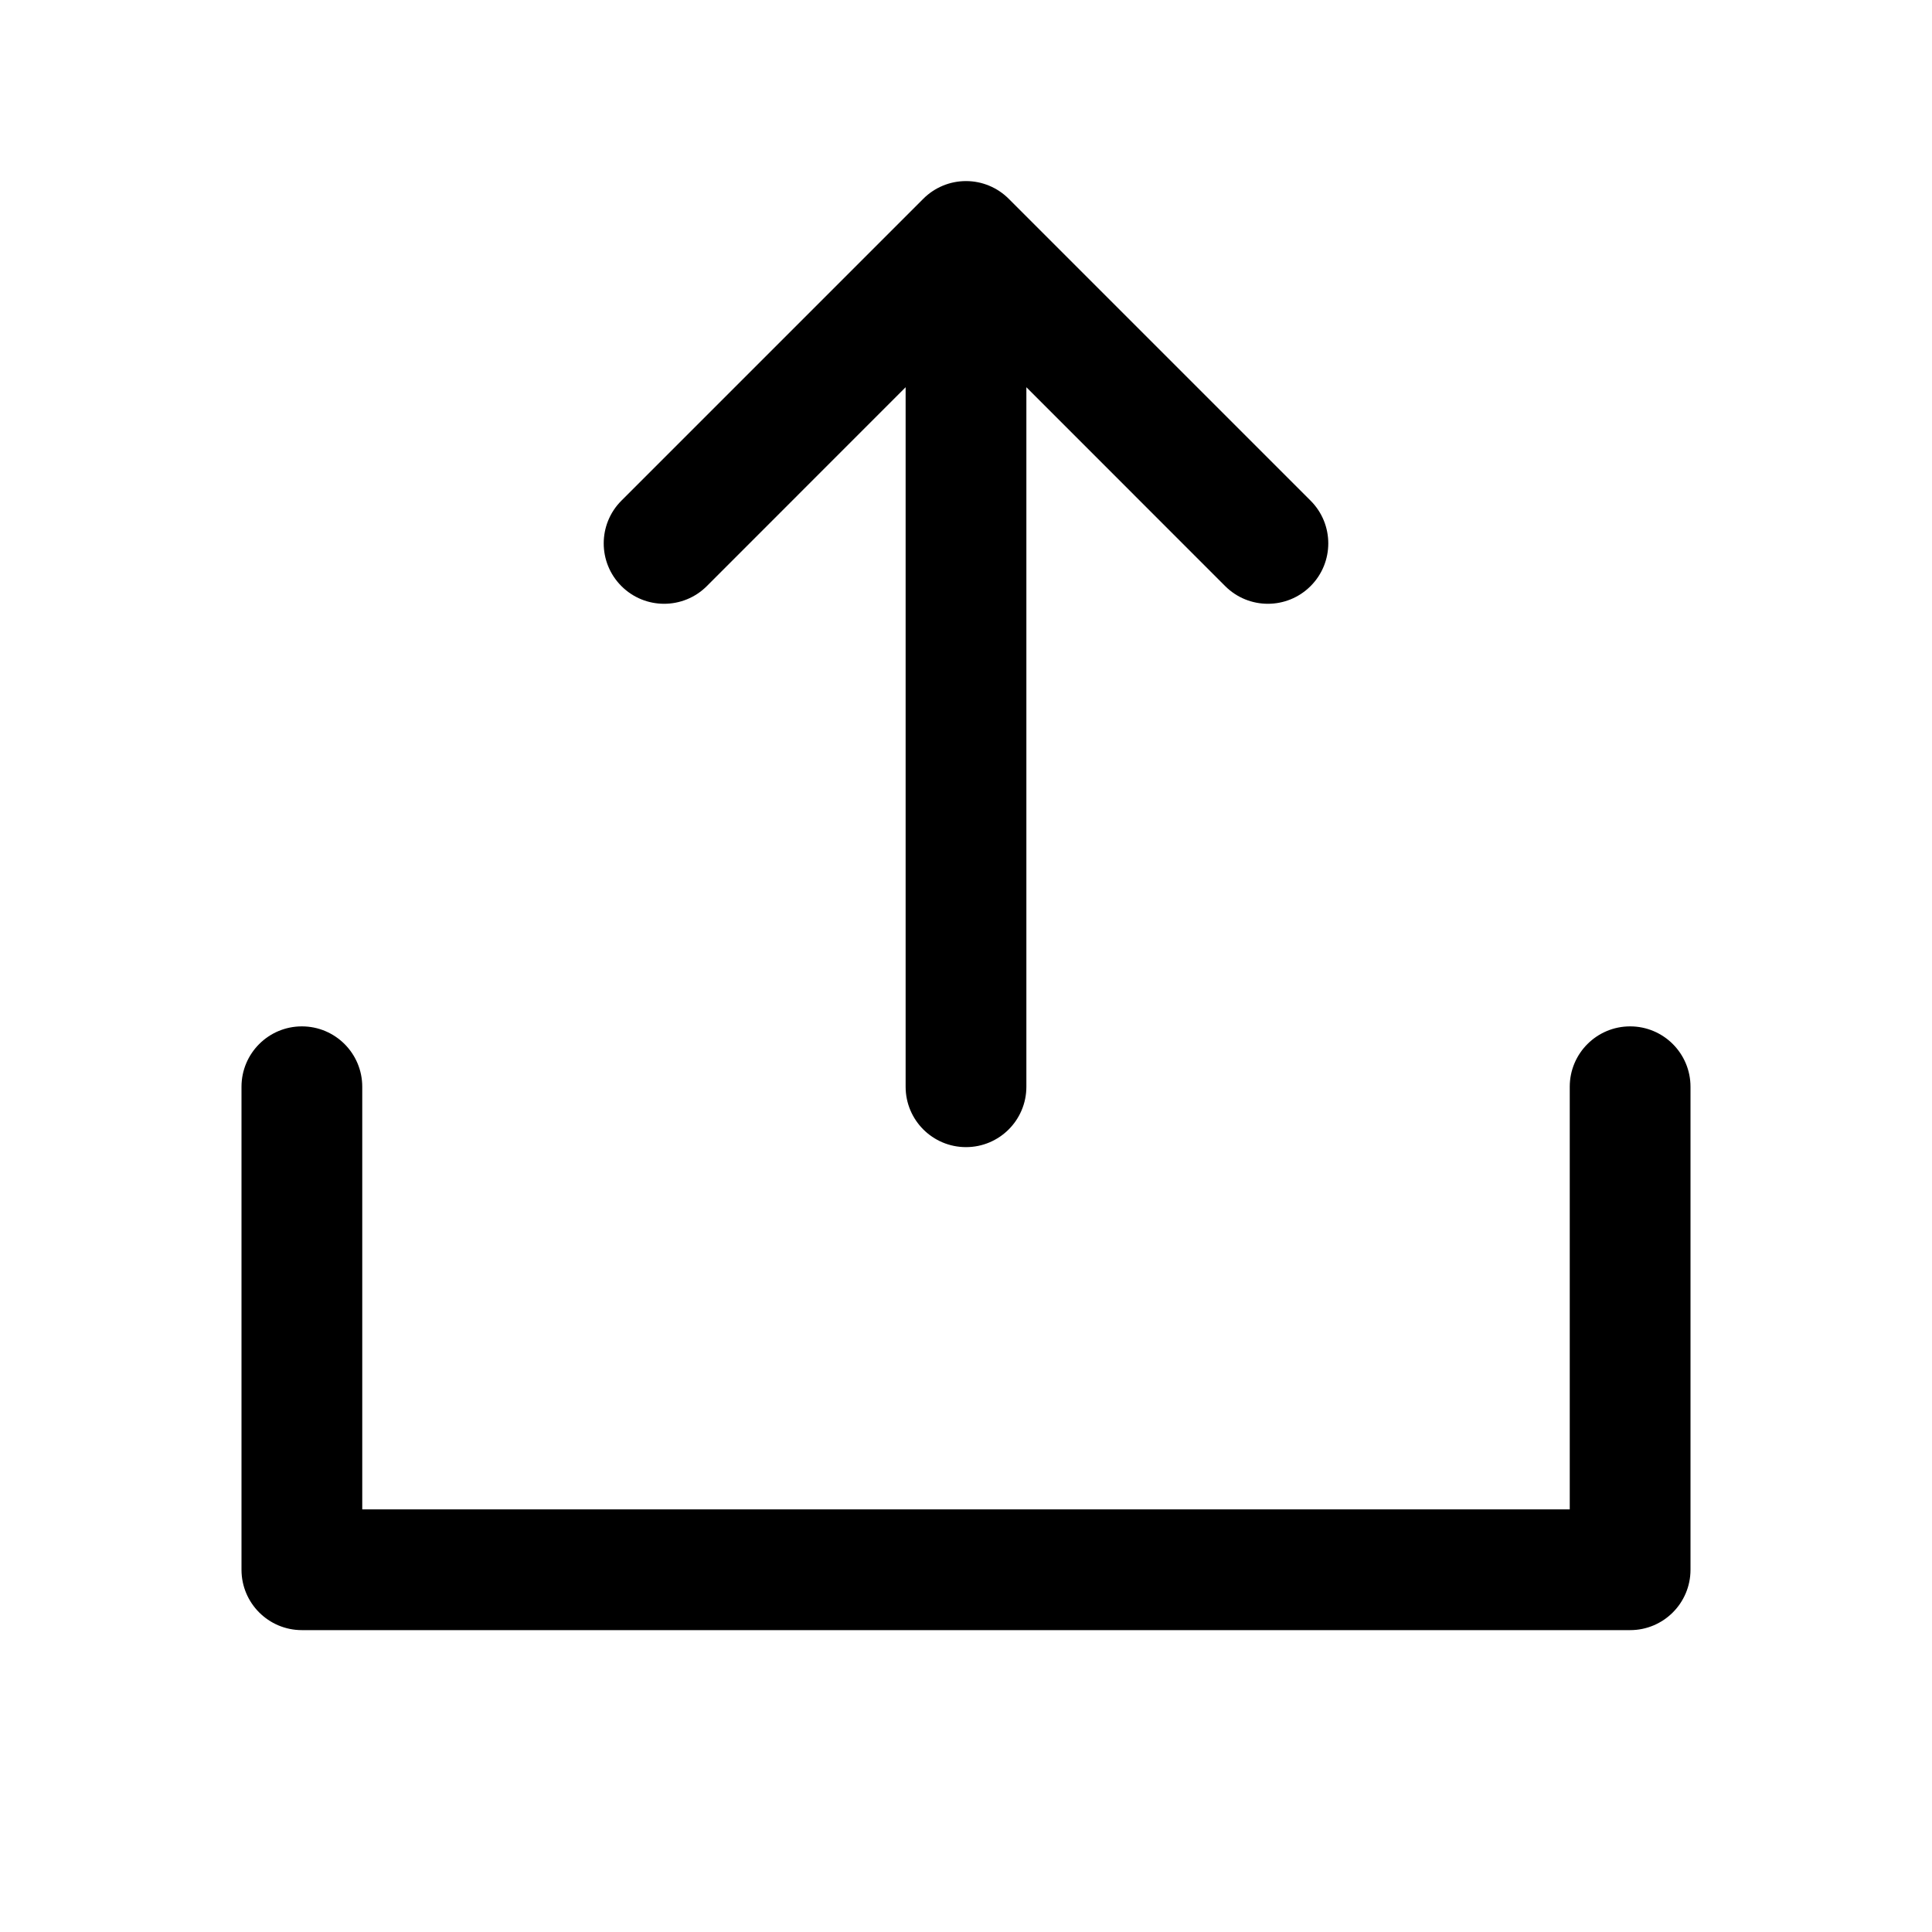
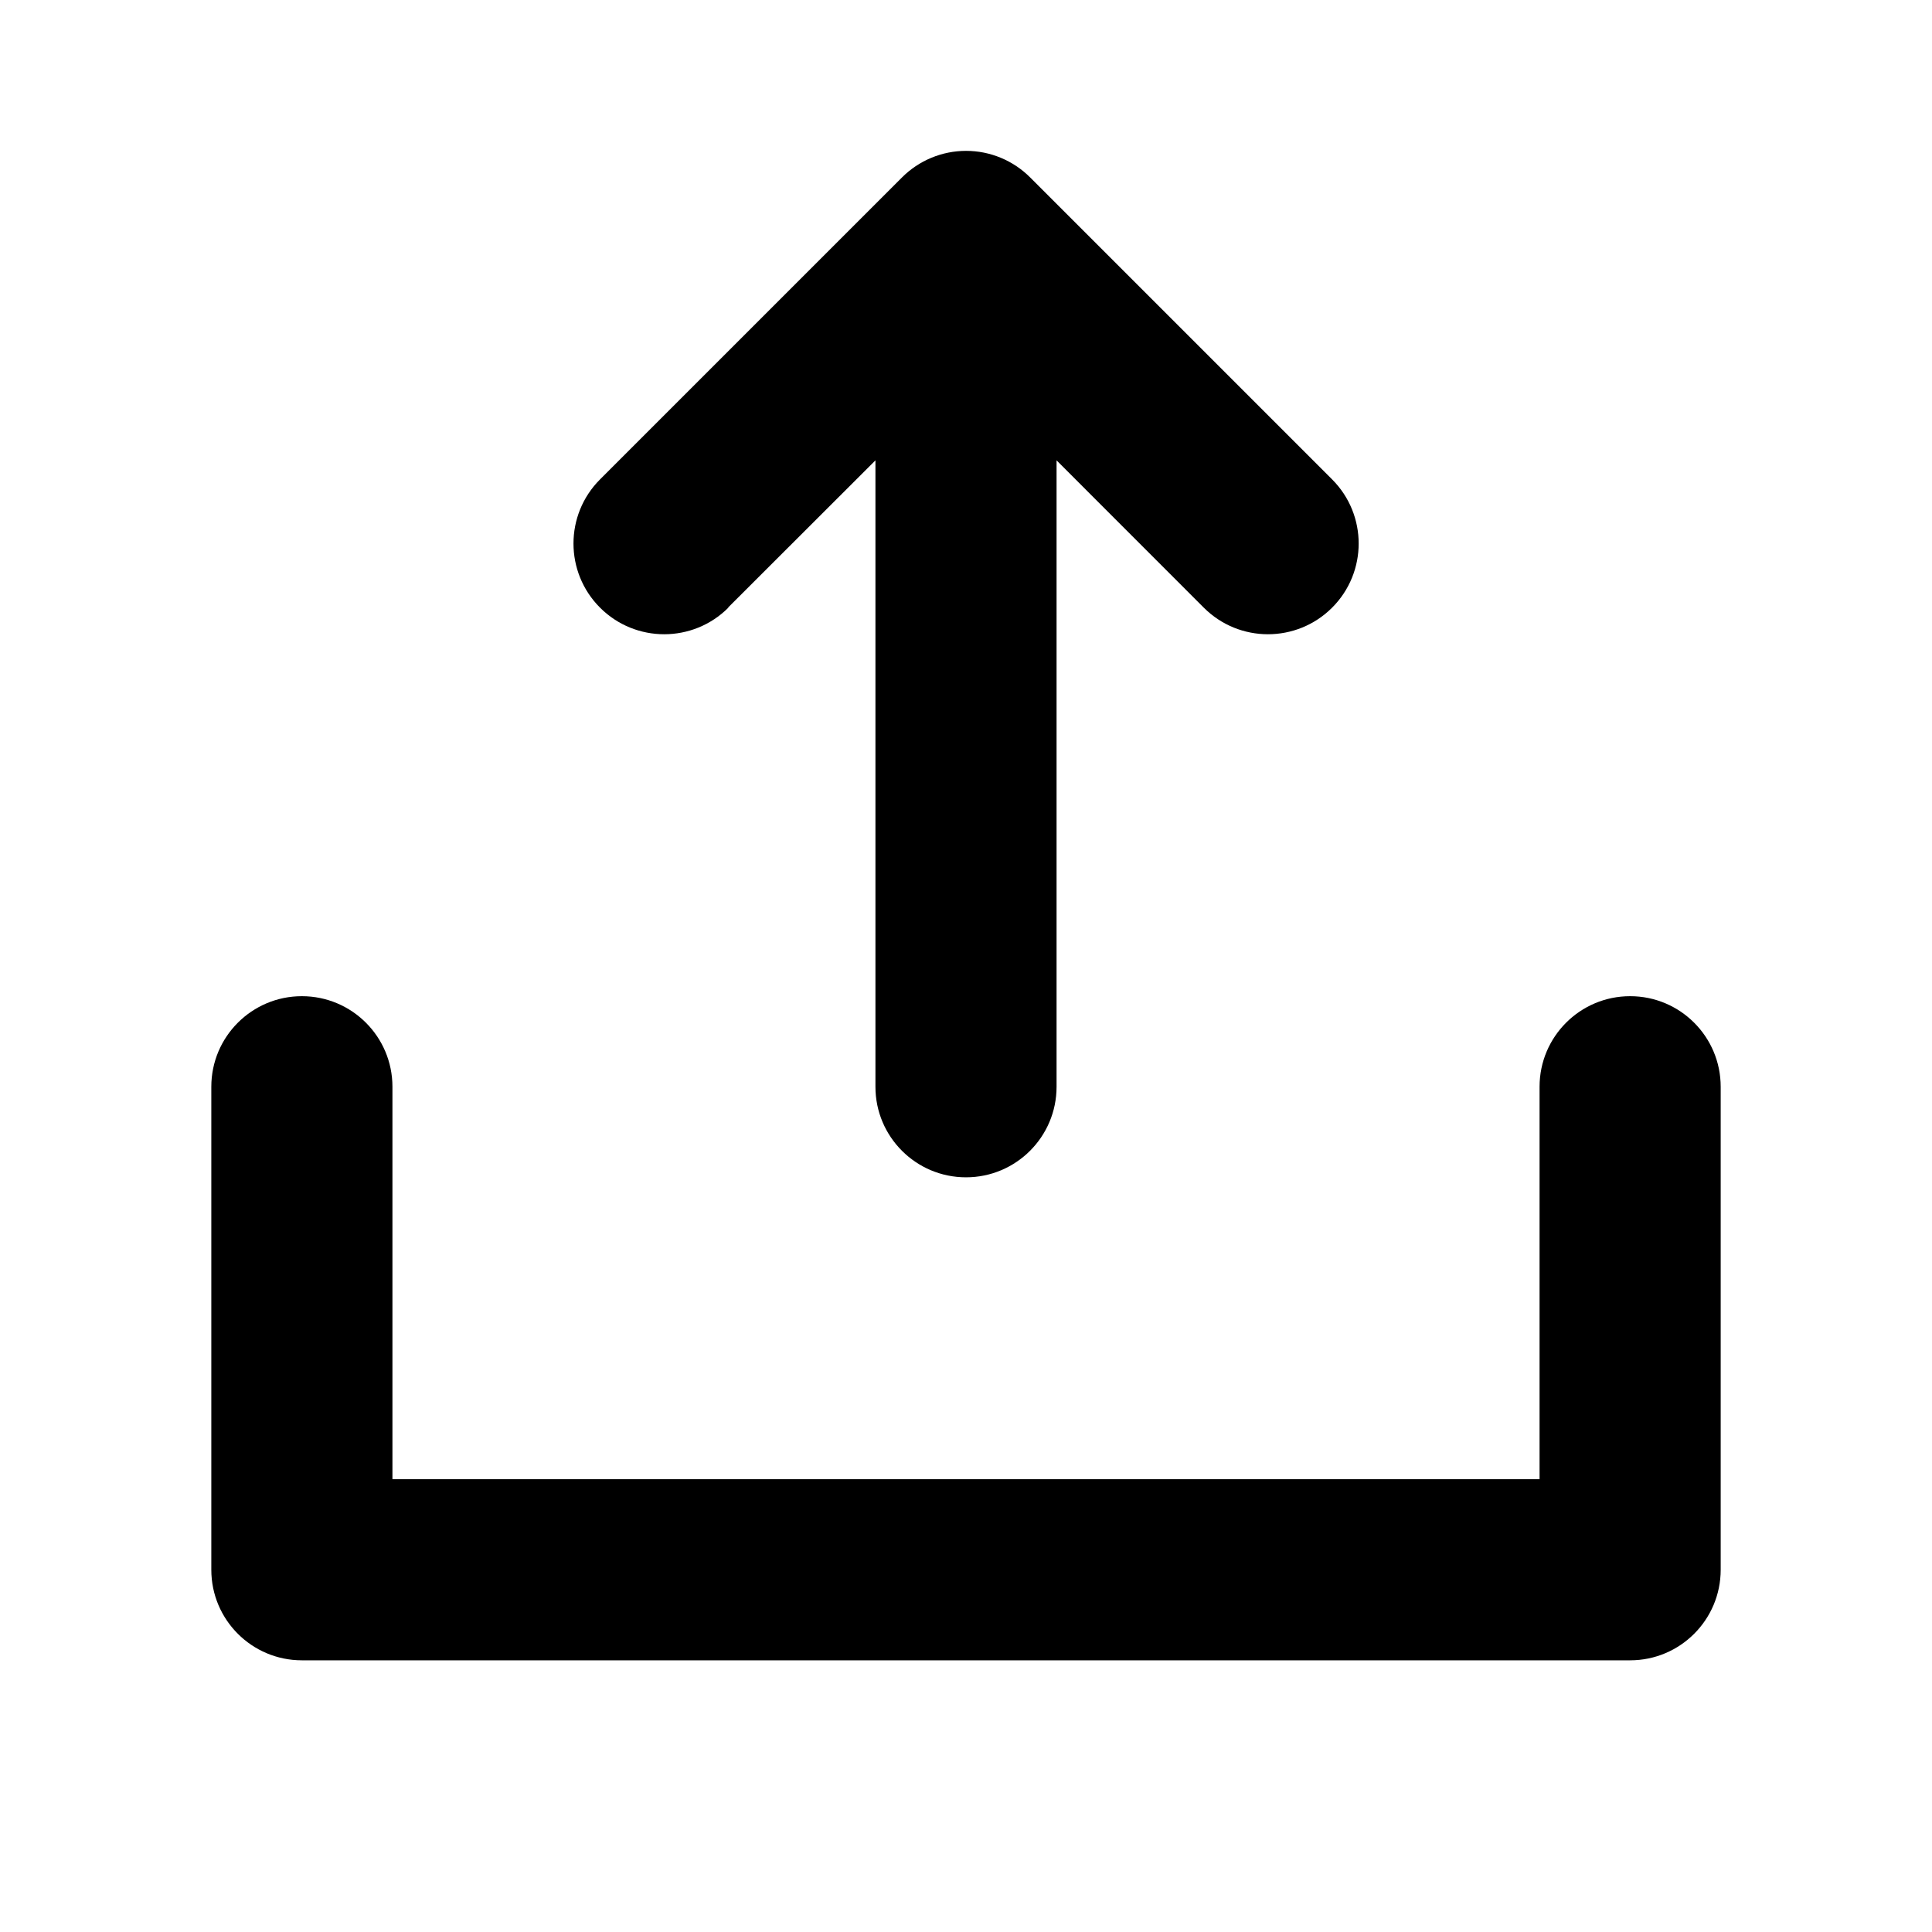
<svg xmlns="http://www.w3.org/2000/svg" viewBox="0 0 256 256" fill="currentColor">
-   <path d="M224,144v64a8,8,0,0,1-8,8H40a8,8,0,0,1-8-8V144a8,8,0,0,1,16,0v56H208V144a8,8,0,0,1,16,0ZM93.66,77.66,120,51.31V144a8,8,0,0,0,16,0V51.31l26.34,26.35a8,8,0,0,0,11.32-11.32l-40-40a8,8,0,0,0-11.32,0l-40,40A8,8,0,0,0,93.66,77.66Z" />
+   <path d="M228,144v64a12,12,0,0,1-12,12H40a12,12,0,0,1-12-12V144a12,12,0,0,1,24,0v52H204V144a12,12,0,0,1,24,0ZM96.49,80.49,116,61v83a12,12,0,0,0,24,0V61l19.51,19.52a12,12,0,1,0,17-17l-40-40a12,12,0,0,0-17,0l-40,40a12,12,0,1,0,17,17Z" />
</svg>
